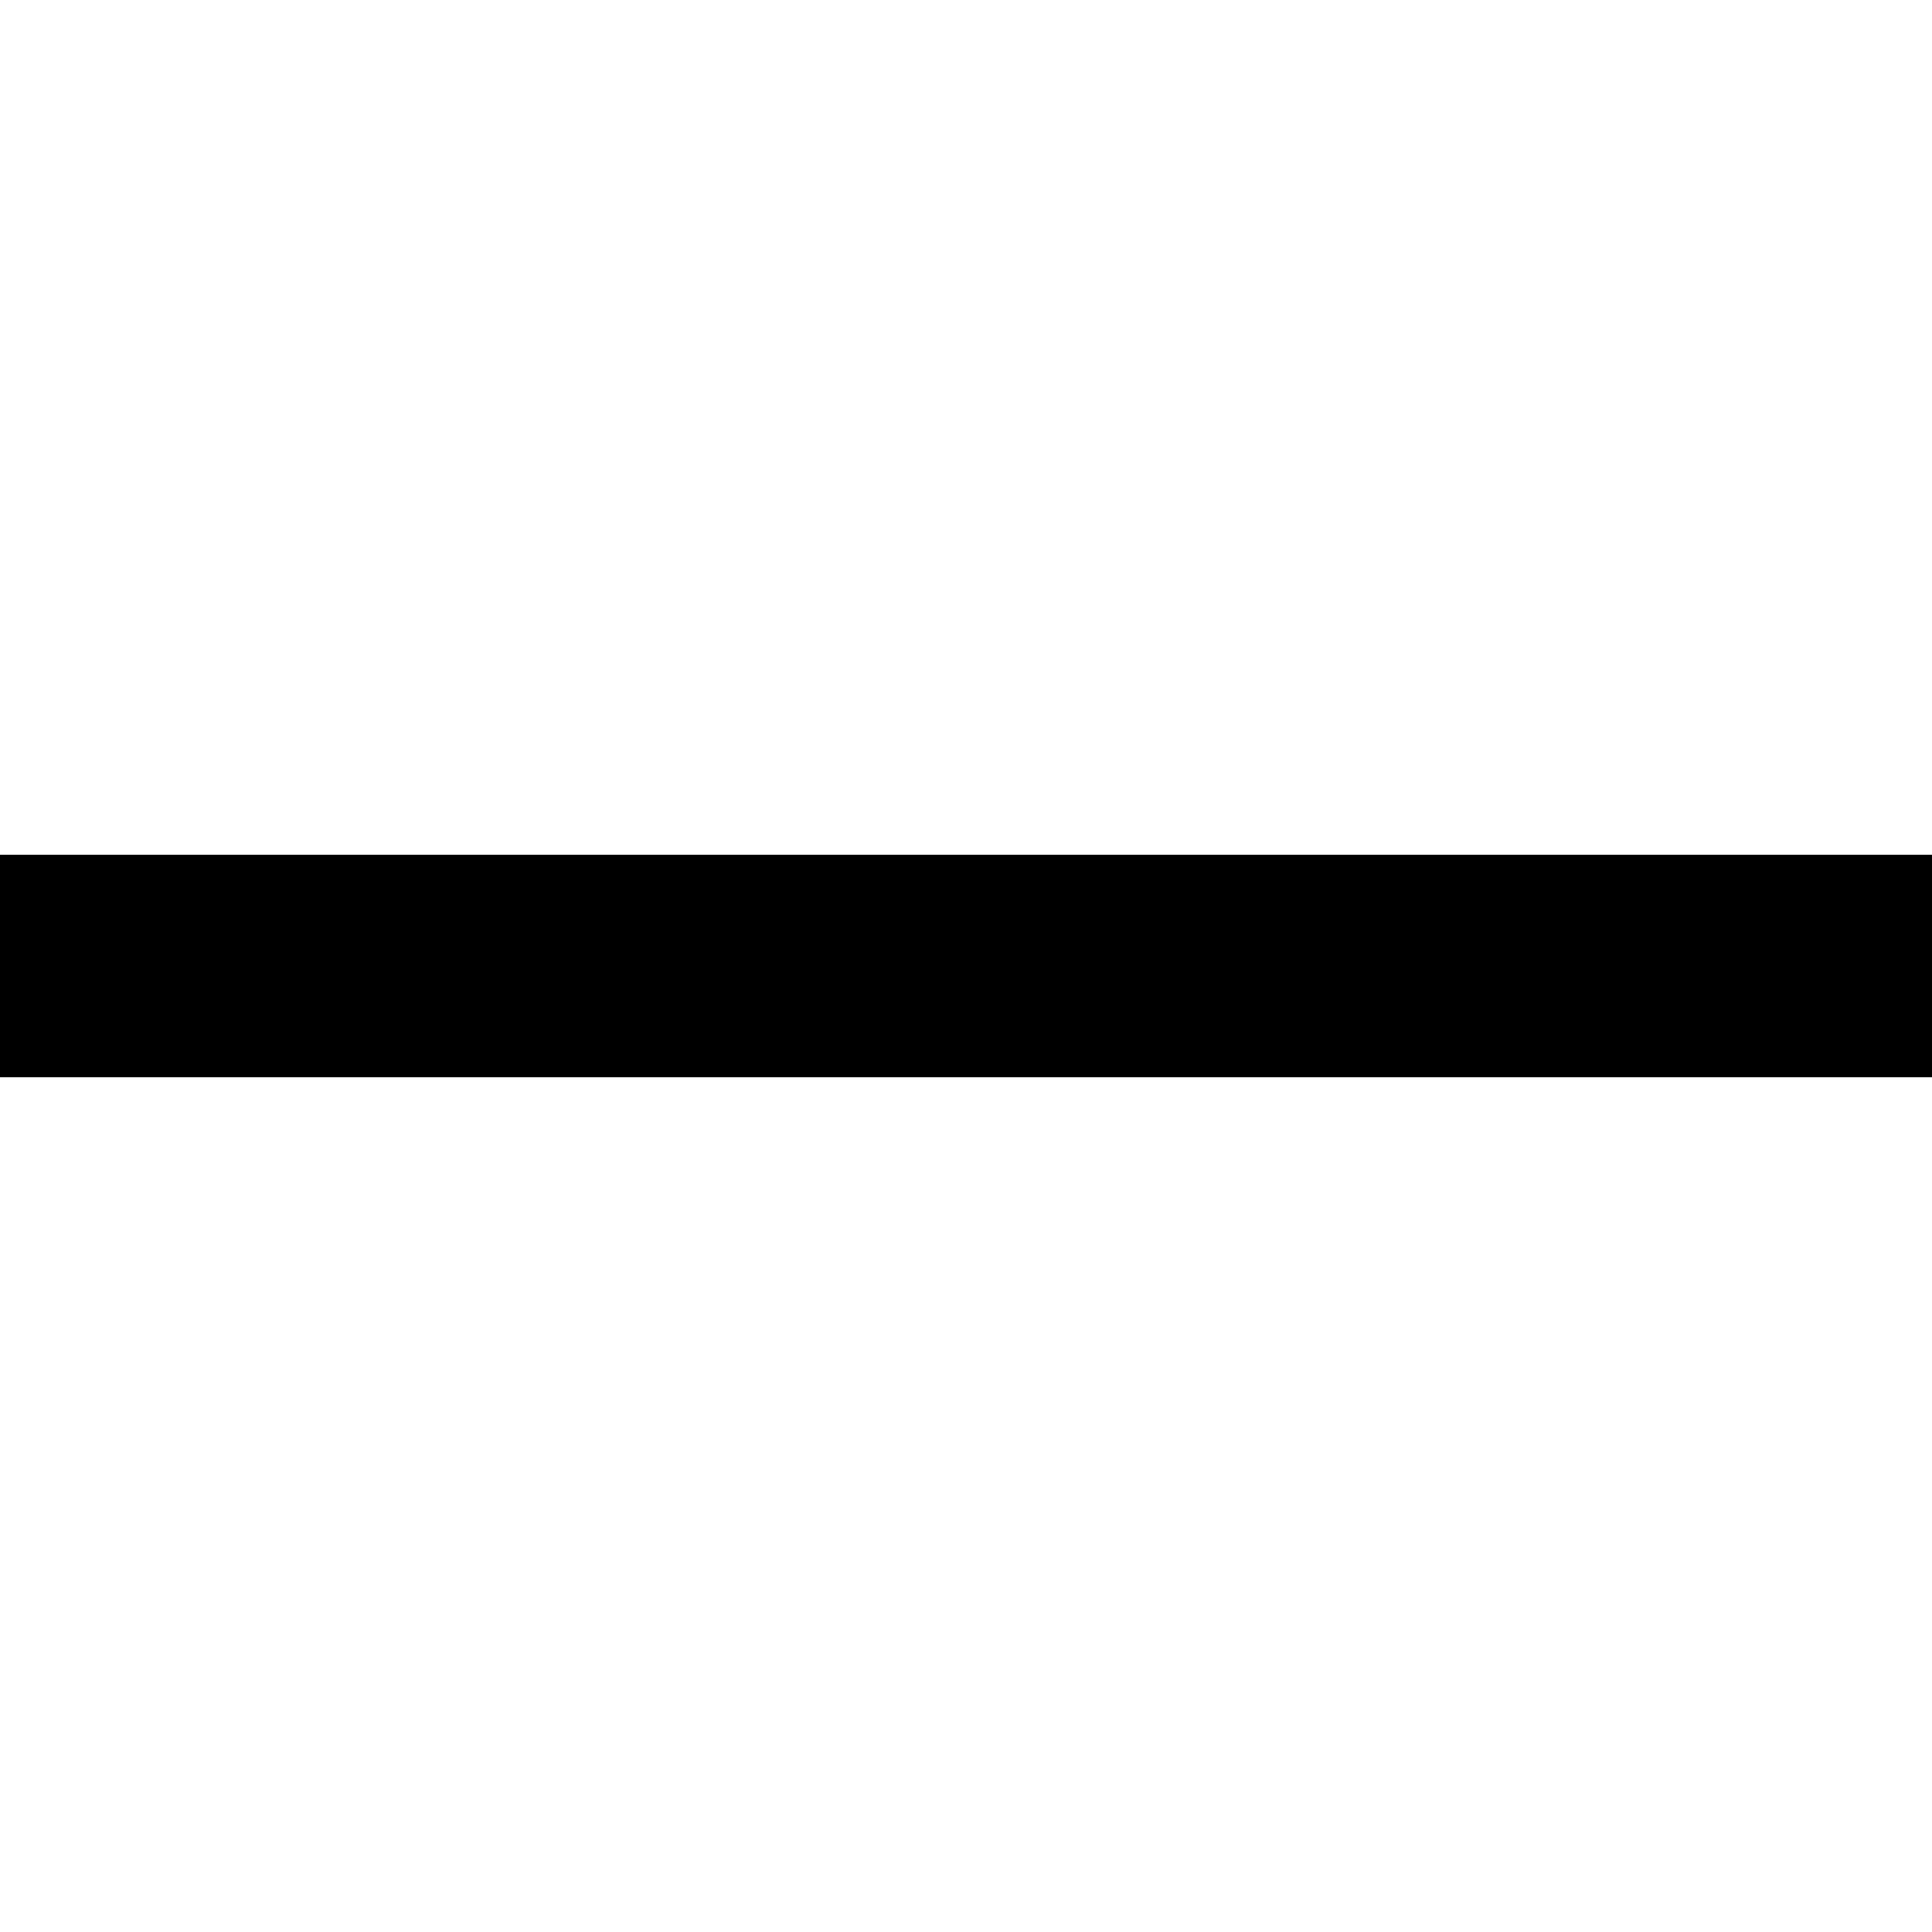
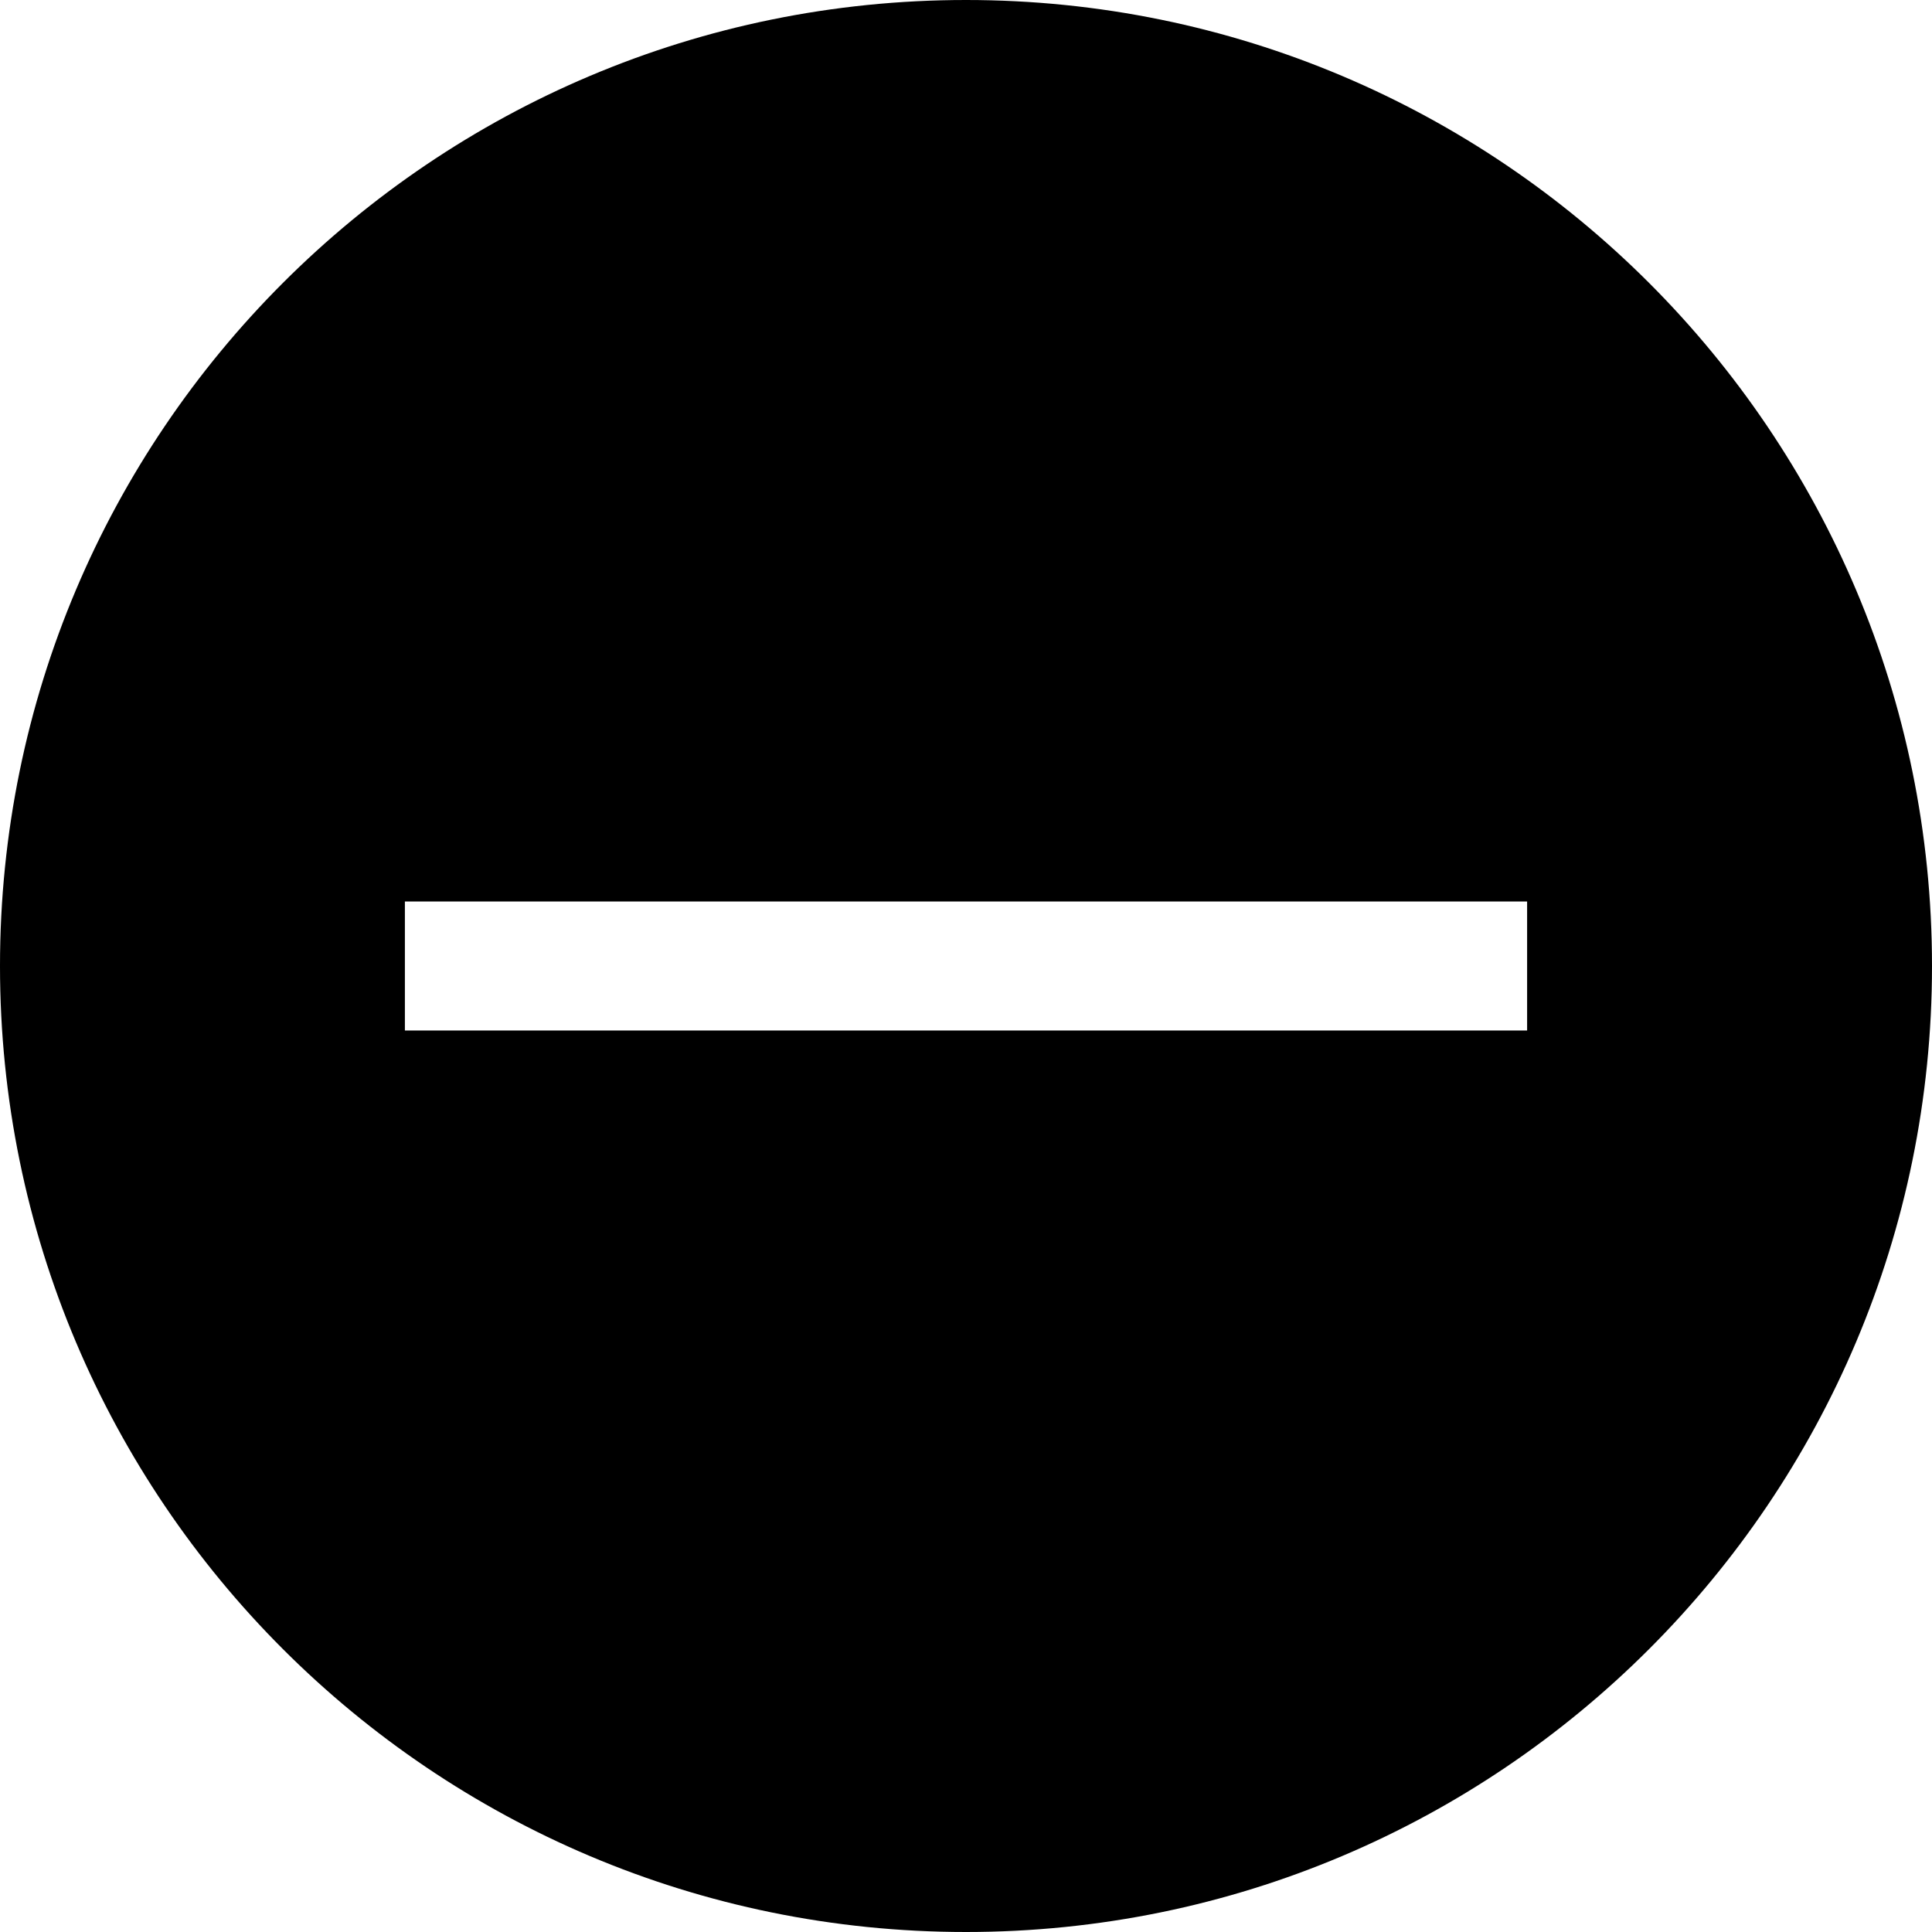
- <svg xmlns="http://www.w3.org/2000/svg" version="1.1" id="Layer_1" x="0px" y="0px" width="1024px" height="1024px" viewBox="0 0 1024 1024" enable-background="new 0 0 1024 1024" xml:space="preserve">
-   <rect y="453.056" width="1024" height="117.887" />
+ <svg xmlns="http://www.w3.org/2000/svg" version="1.1" id="Layer_1" x="0px" y="0px" viewBox="0 0 1024 1024" style="enable-background:new 0 0 1024 1024;" xml:space="preserve">
+   <path d="M512,0C229.2,0,0,229.2,0,512s229.2,512,512,512s512-229.2,512-512S794.8,0,512,0z M809.4,546.2H214.6v-68.4h594.8V546.2z" />
</svg>
